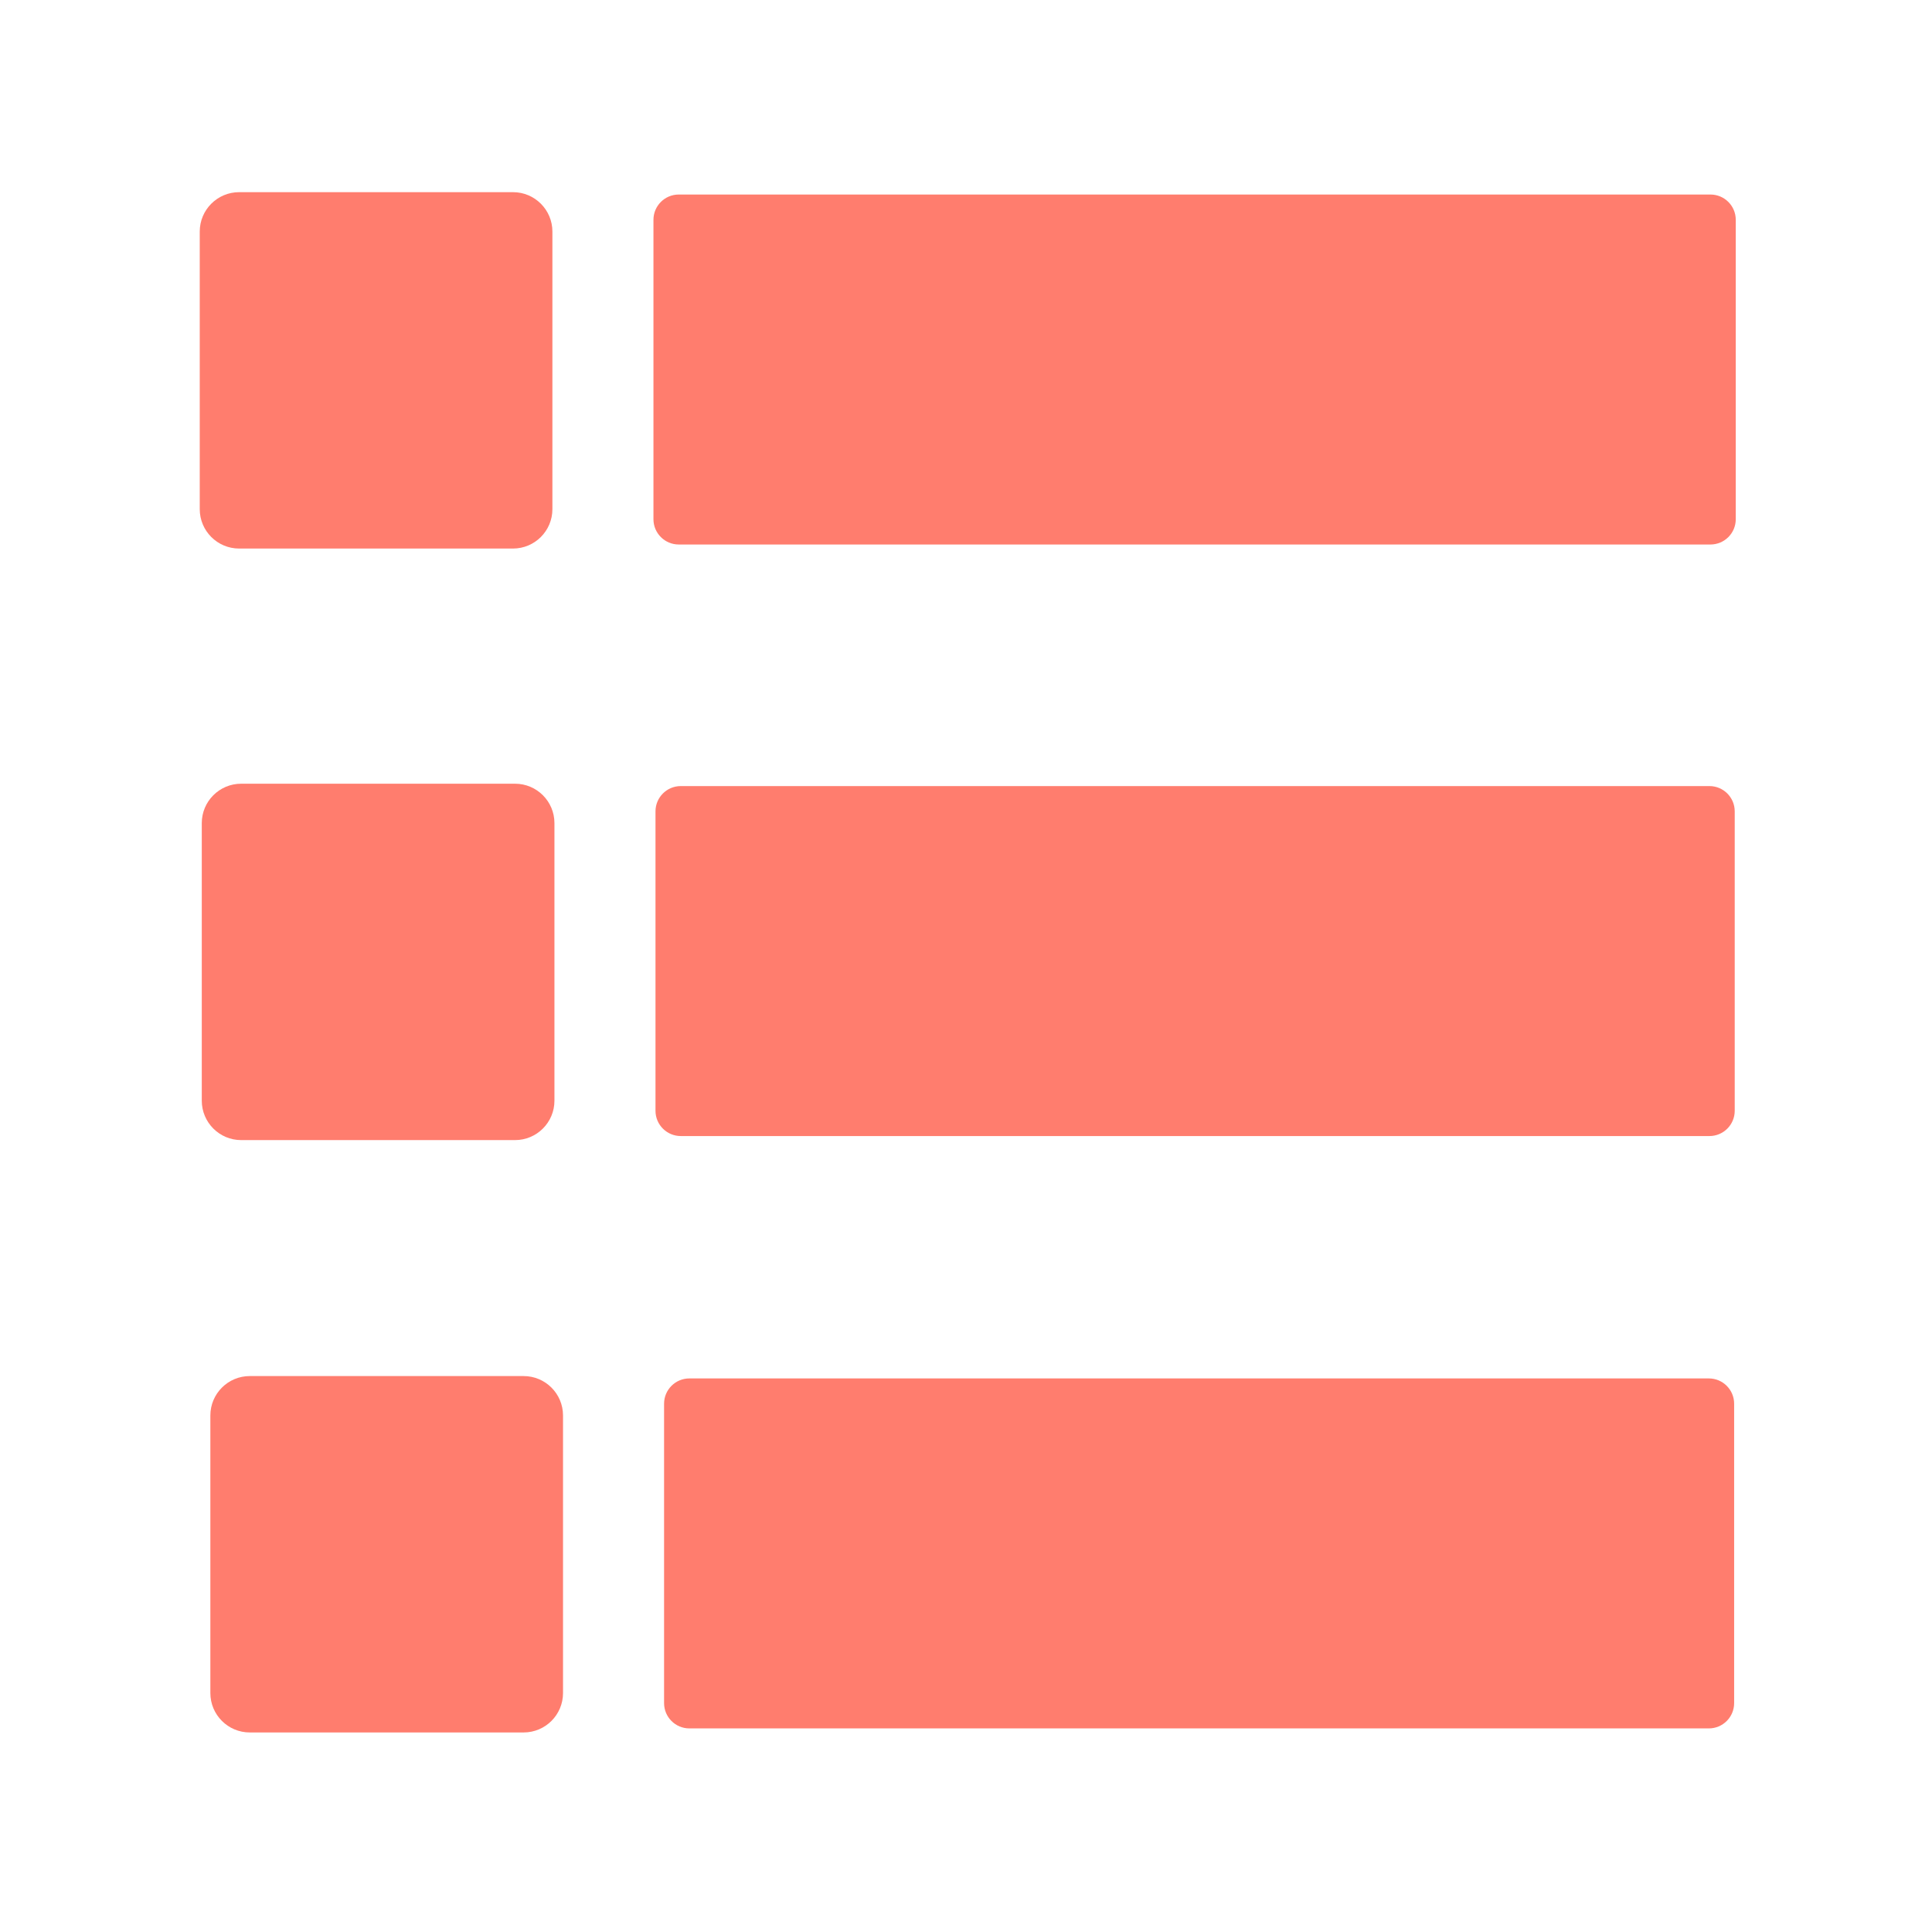
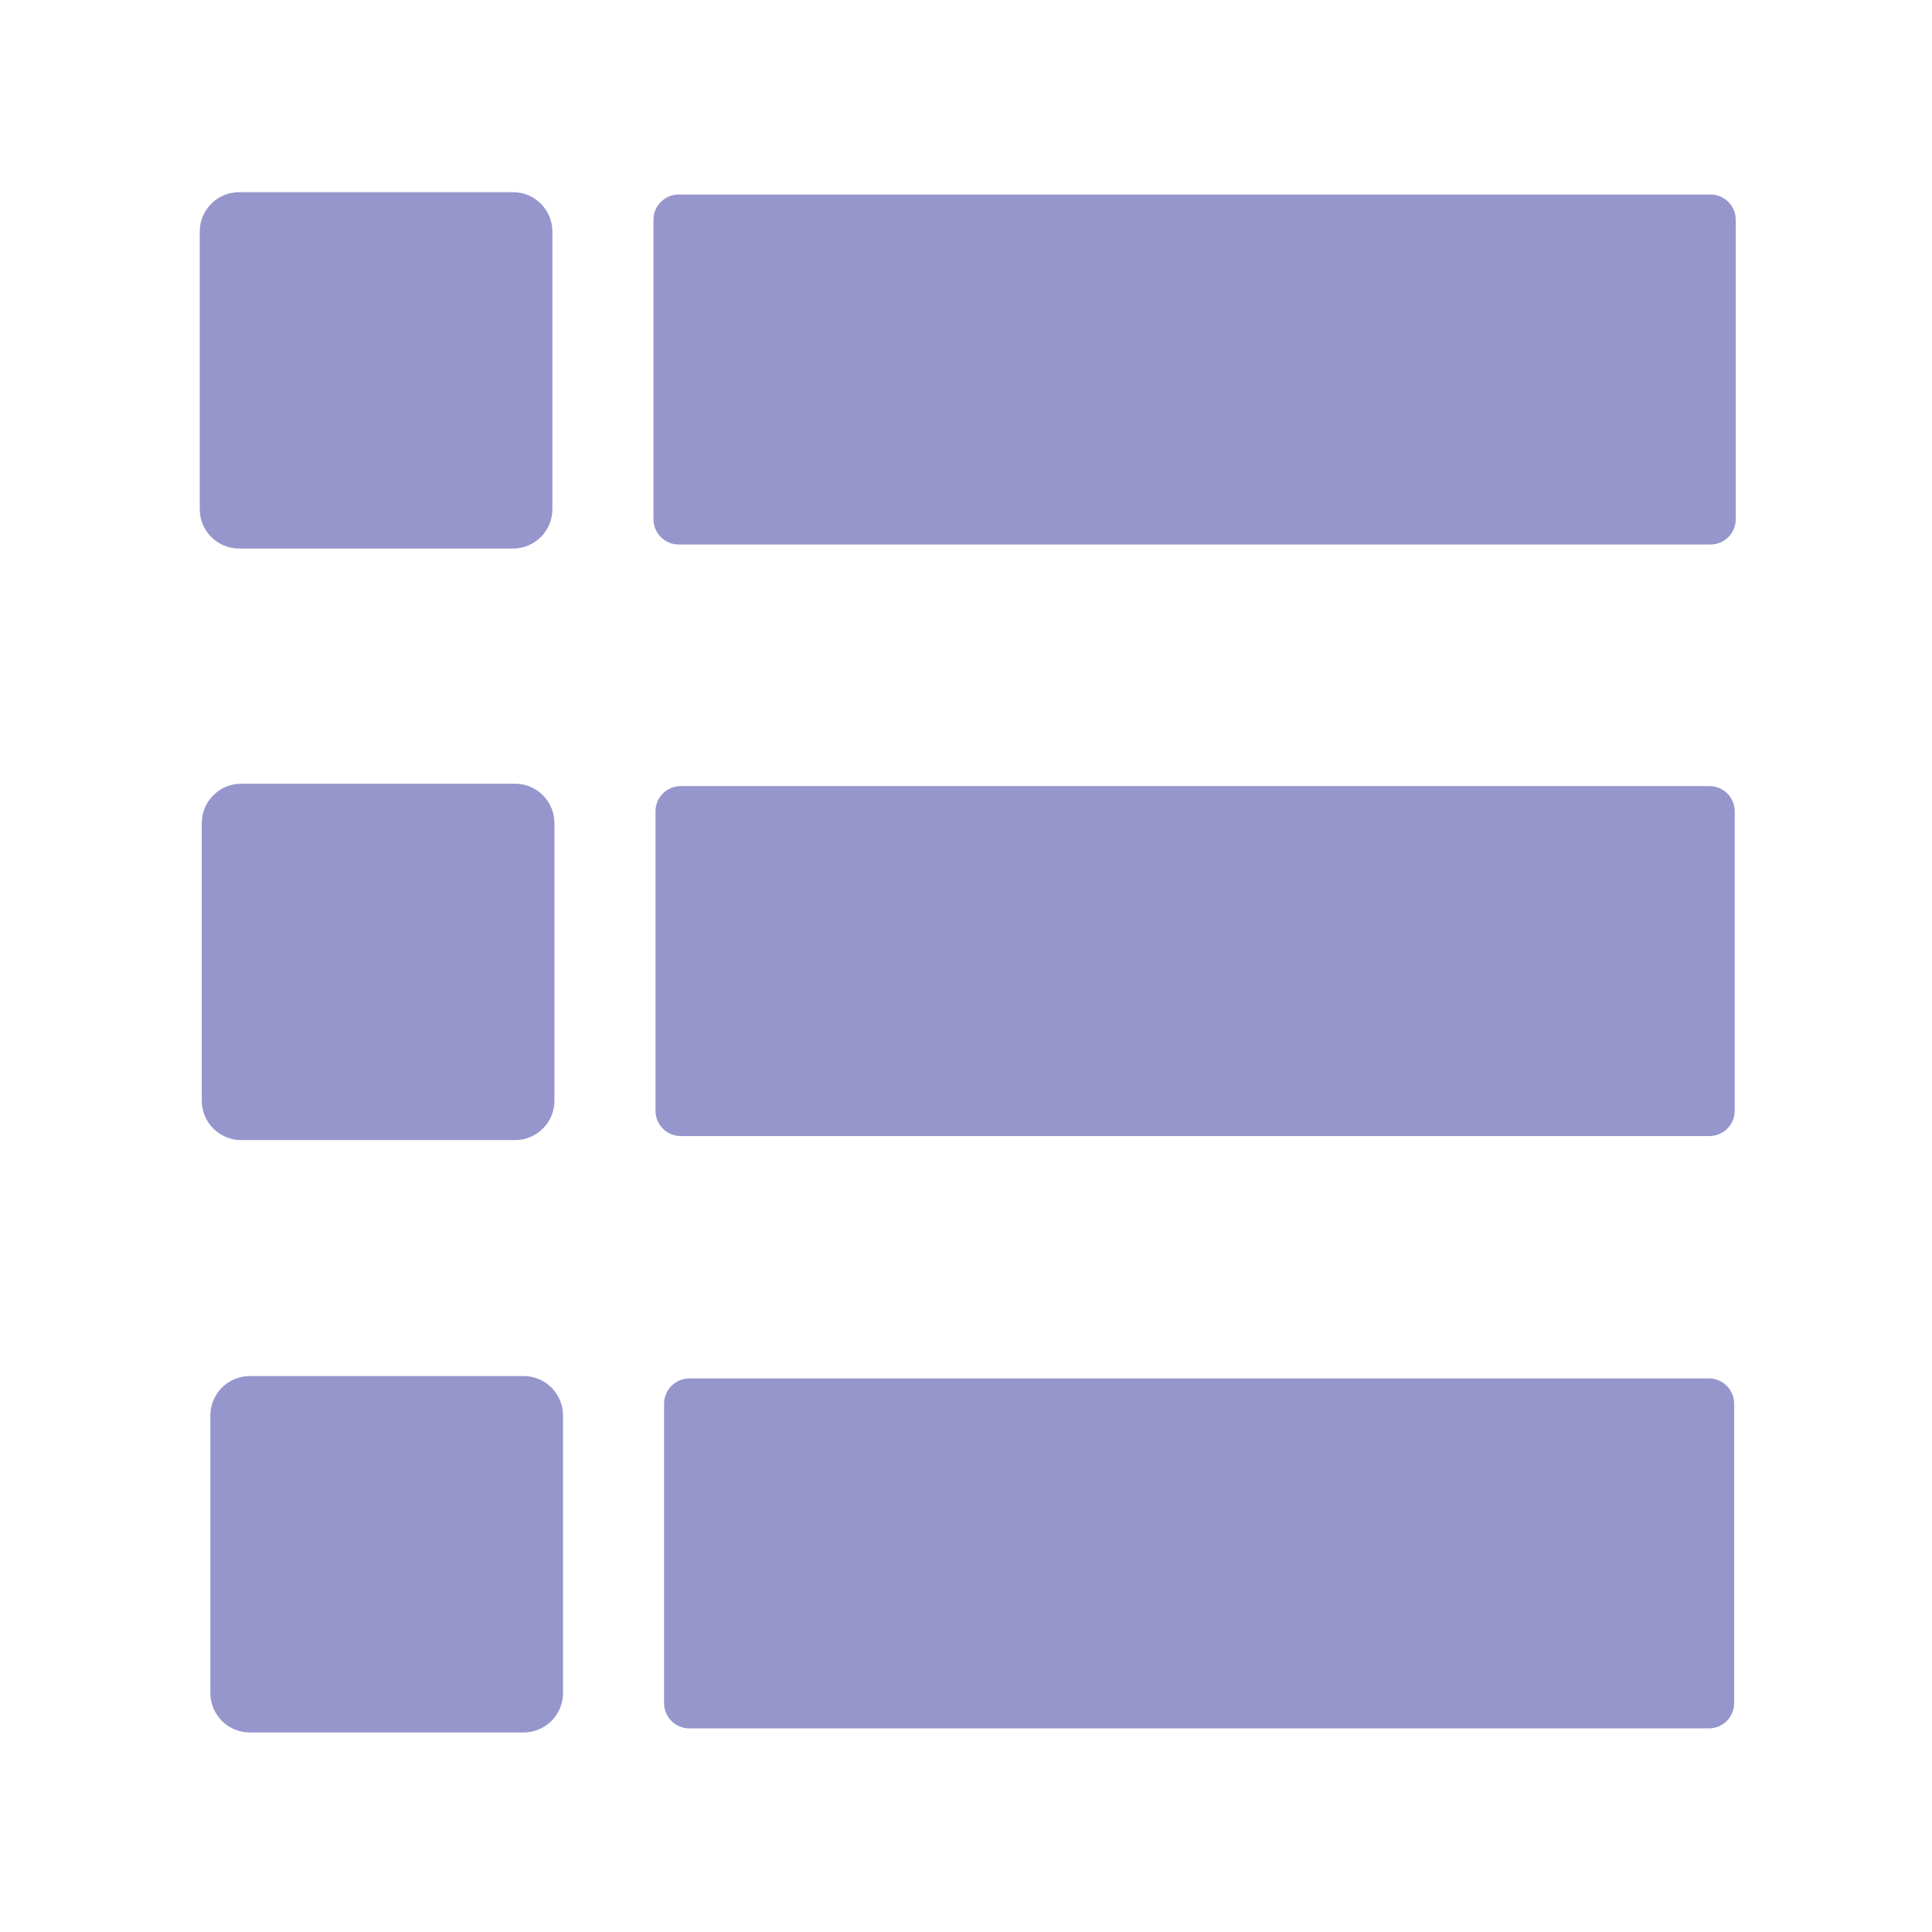
<svg xmlns="http://www.w3.org/2000/svg" data-name="Layer 1" id="Layer_1" viewBox="0 0 59.67 59.67" version="1.1" width="59.67" height="59.67">
  <defs id="defs1">
    <style id="style1">.cls-1{fill:#757575;}.cls-2{fill:#bdbdbd;}.cls-3{fill:#f5f5f5;}</style>
  </defs>
-   <rect style="fill:#ff7d6e;fill-opacity:1;stroke:none;stroke-width:1573.27;stroke-miterlimit:5.5;stroke-dasharray:none;stroke-opacity:1" id="rect1" width="10.892" height="11.007" x="6.169" y="5.935" ry="1.217" />
-   <rect style="fill:#ff7d6e;fill-opacity:1;stroke:none;stroke-width:0.581;stroke-miterlimit:5.5;stroke-dasharray:none;stroke-opacity:1" id="rect2" width="33.427" height="10.809" x="20.182" y="6.008" ry="0.781" />
-   <rect style="fill:#ff7d6e;fill-opacity:1;stroke:none;stroke-width:1573.27;stroke-miterlimit:5.5;stroke-dasharray:none;stroke-opacity:1" id="rect1-1" width="10.892" height="11.007" x="6.232" y="24.205" ry="1.217" />
-   <rect style="fill:#ff7d6e;fill-opacity:1;stroke:none;stroke-width:0.58;stroke-miterlimit:5.5;stroke-dasharray:none;stroke-opacity:1" id="rect2-8" width="33.332" height="10.809" x="20.245" y="24.278" ry="0.781" />
-   <rect style="fill:#ff7d6e;fill-opacity:1;stroke:none;stroke-width:1573.27;stroke-miterlimit:5.5;stroke-dasharray:none;stroke-opacity:1" id="rect1-8" width="10.892" height="11.007" x="6.497" y="42.5" ry="1.217" />
-   <rect style="fill:#ff7d6e;fill-opacity:1;stroke:none;stroke-width:0.578;stroke-miterlimit:5.5;stroke-dasharray:none;stroke-opacity:1" id="rect2-0" width="33.049" height="10.809" x="20.51" y="42.573" ry="0.781" />
+   <rect style="fill:#9696cd;fill-opacity:1;stroke:none;stroke-width:1573.27;stroke-miterlimit:5.5;stroke-dasharray:none;stroke-opacity:1" id="rect1" width="10.892" height="11.007" x="6.169" y="5.935" ry="1.217" />
+   <rect style="fill:#9696cd;fill-opacity:1;stroke:none;stroke-width:0.581;stroke-miterlimit:5.5;stroke-dasharray:none;stroke-opacity:1" id="rect2" width="33.427" height="10.809" x="20.182" y="6.008" ry="0.781" />
+   <rect style="fill:#9696cd;fill-opacity:1;stroke:none;stroke-width:1573.27;stroke-miterlimit:5.5;stroke-dasharray:none;stroke-opacity:1" id="rect1-1" width="10.892" height="11.007" x="6.232" y="24.205" ry="1.217" />
+   <rect style="fill:#9696cd;fill-opacity:1;stroke:none;stroke-width:0.58;stroke-miterlimit:5.5;stroke-dasharray:none;stroke-opacity:1" id="rect2-8" width="33.332" height="10.809" x="20.245" y="24.278" ry="0.781" />
+   <rect style="fill:#9696cd;fill-opacity:1;stroke:none;stroke-width:1573.27;stroke-miterlimit:5.5;stroke-dasharray:none;stroke-opacity:1" id="rect1-8" width="10.892" height="11.007" x="6.497" y="42.5" ry="1.217" />
+   <rect style="fill:#9696cd;fill-opacity:1;stroke:none;stroke-width:0.578;stroke-miterlimit:5.5;stroke-dasharray:none;stroke-opacity:1" id="rect2-0" width="33.049" height="10.809" x="20.51" y="42.573" ry="0.781" />
</svg>
